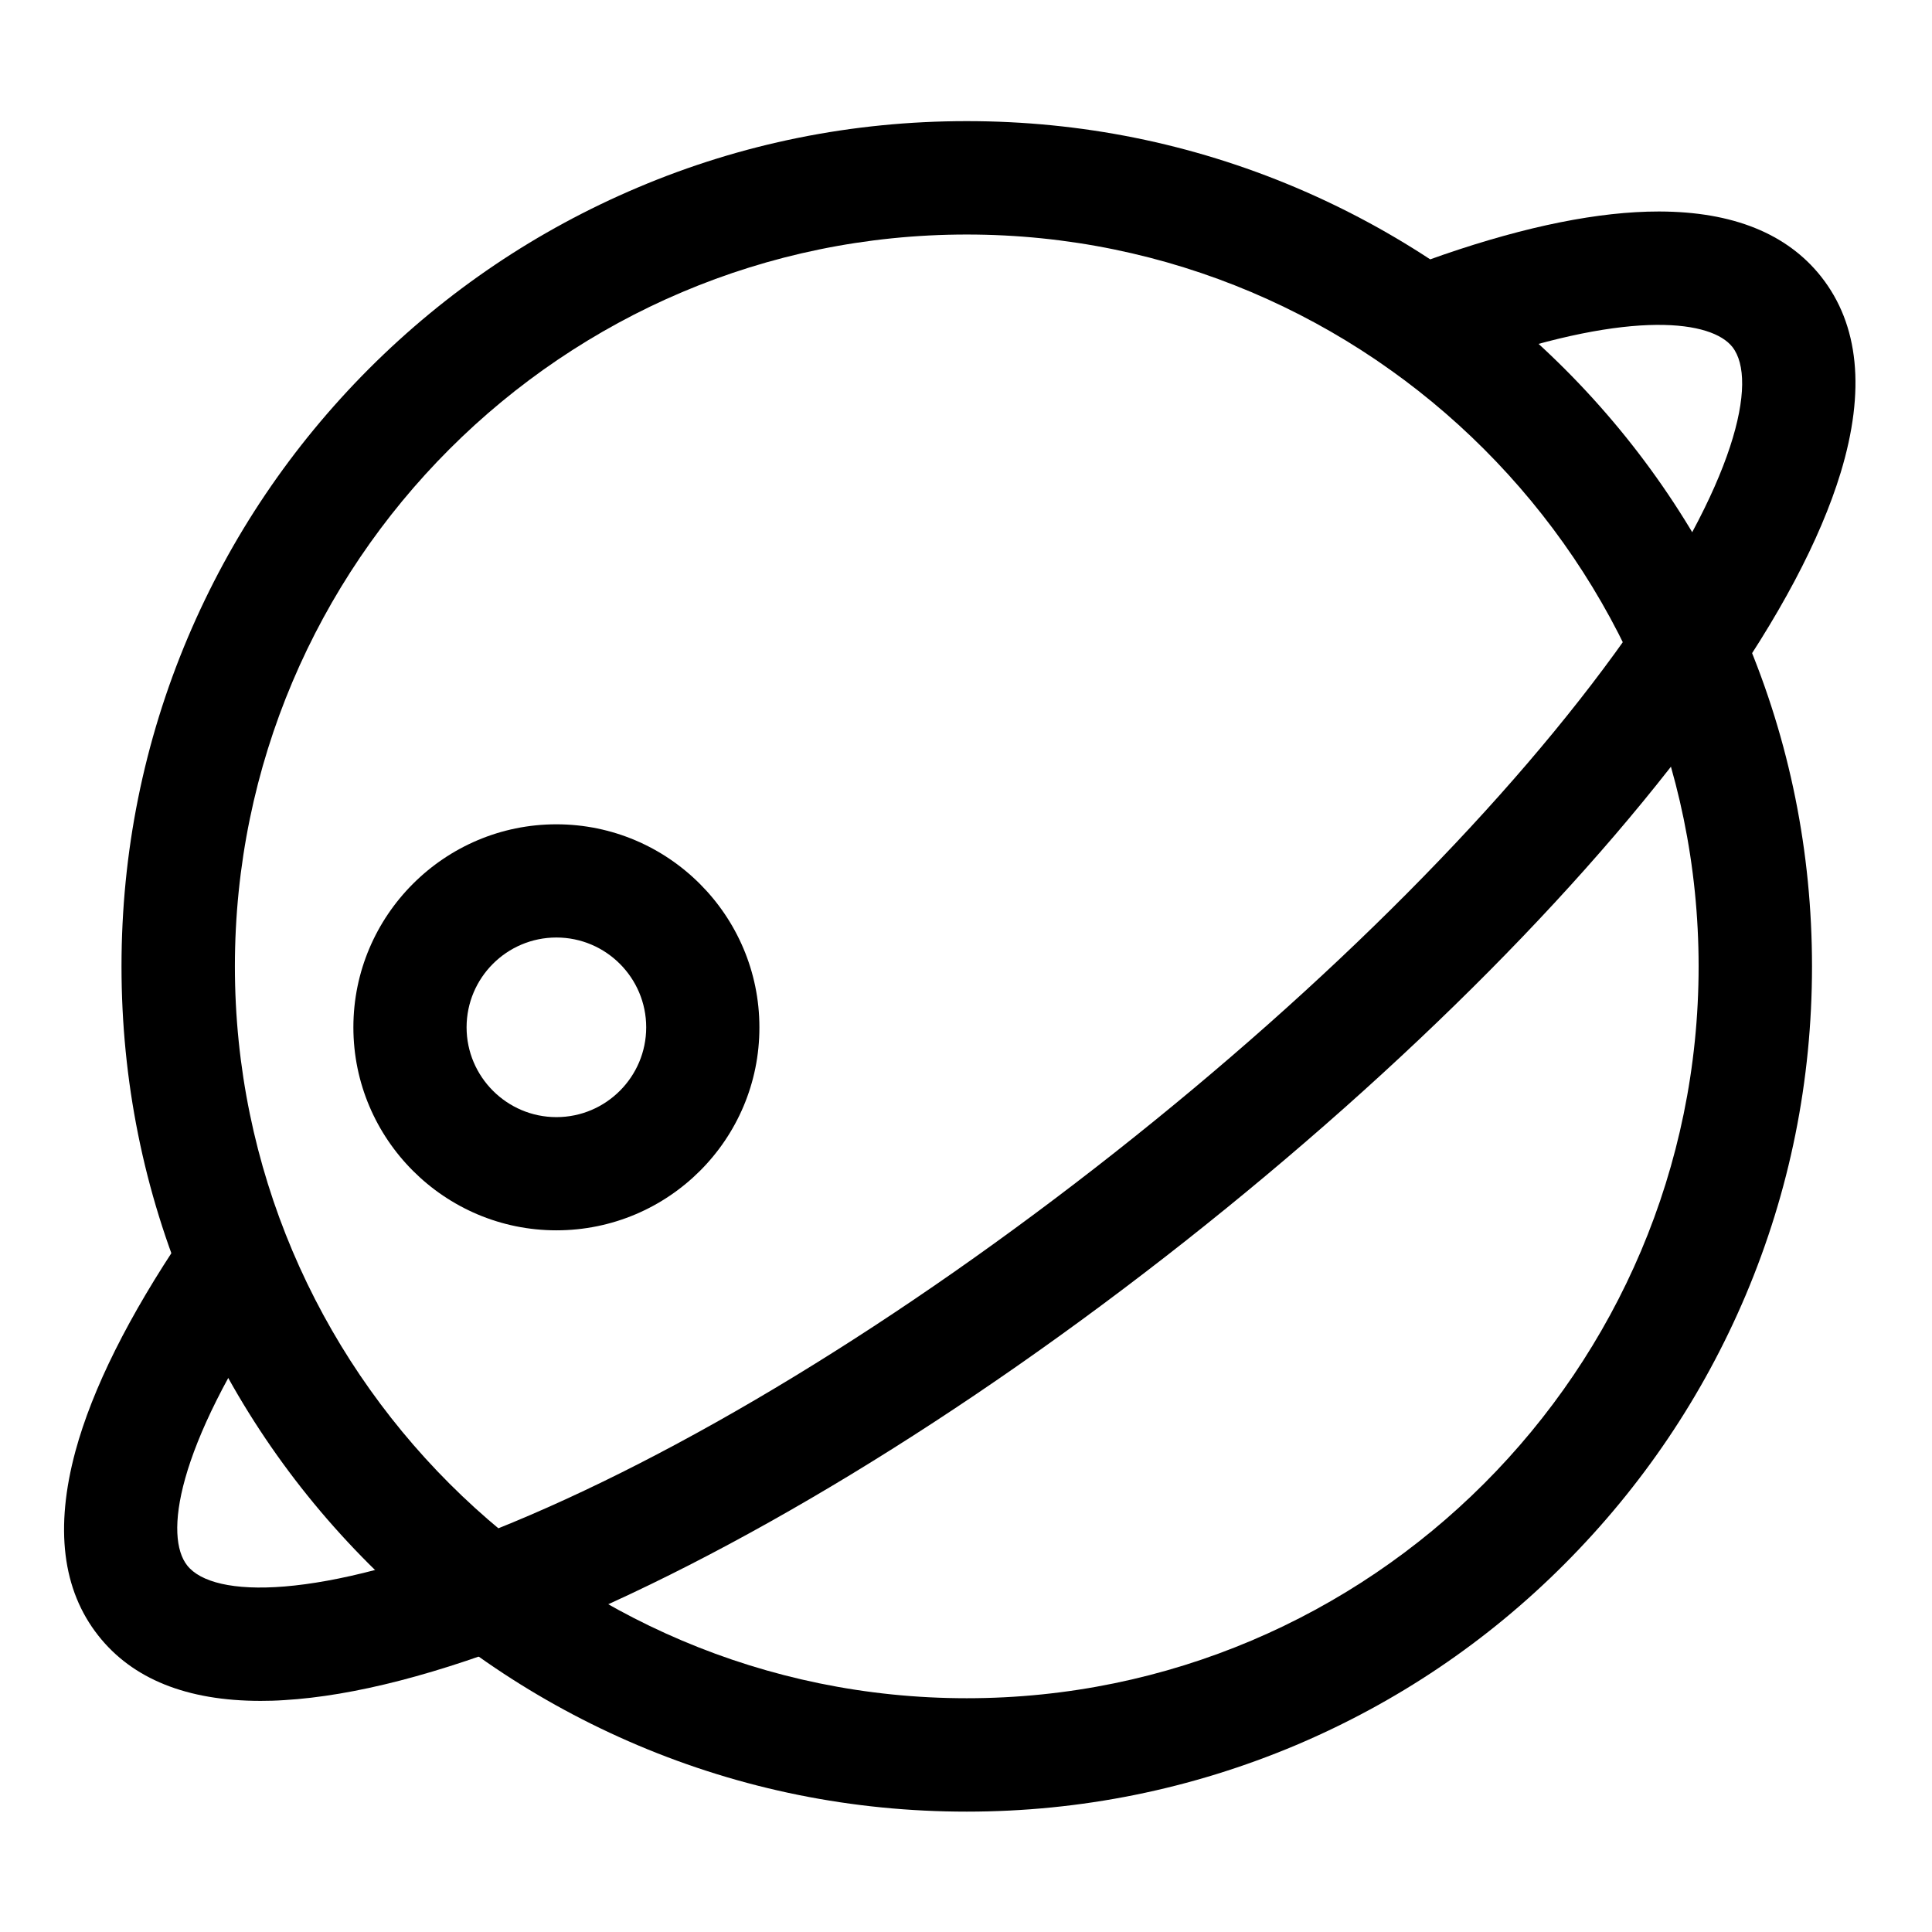
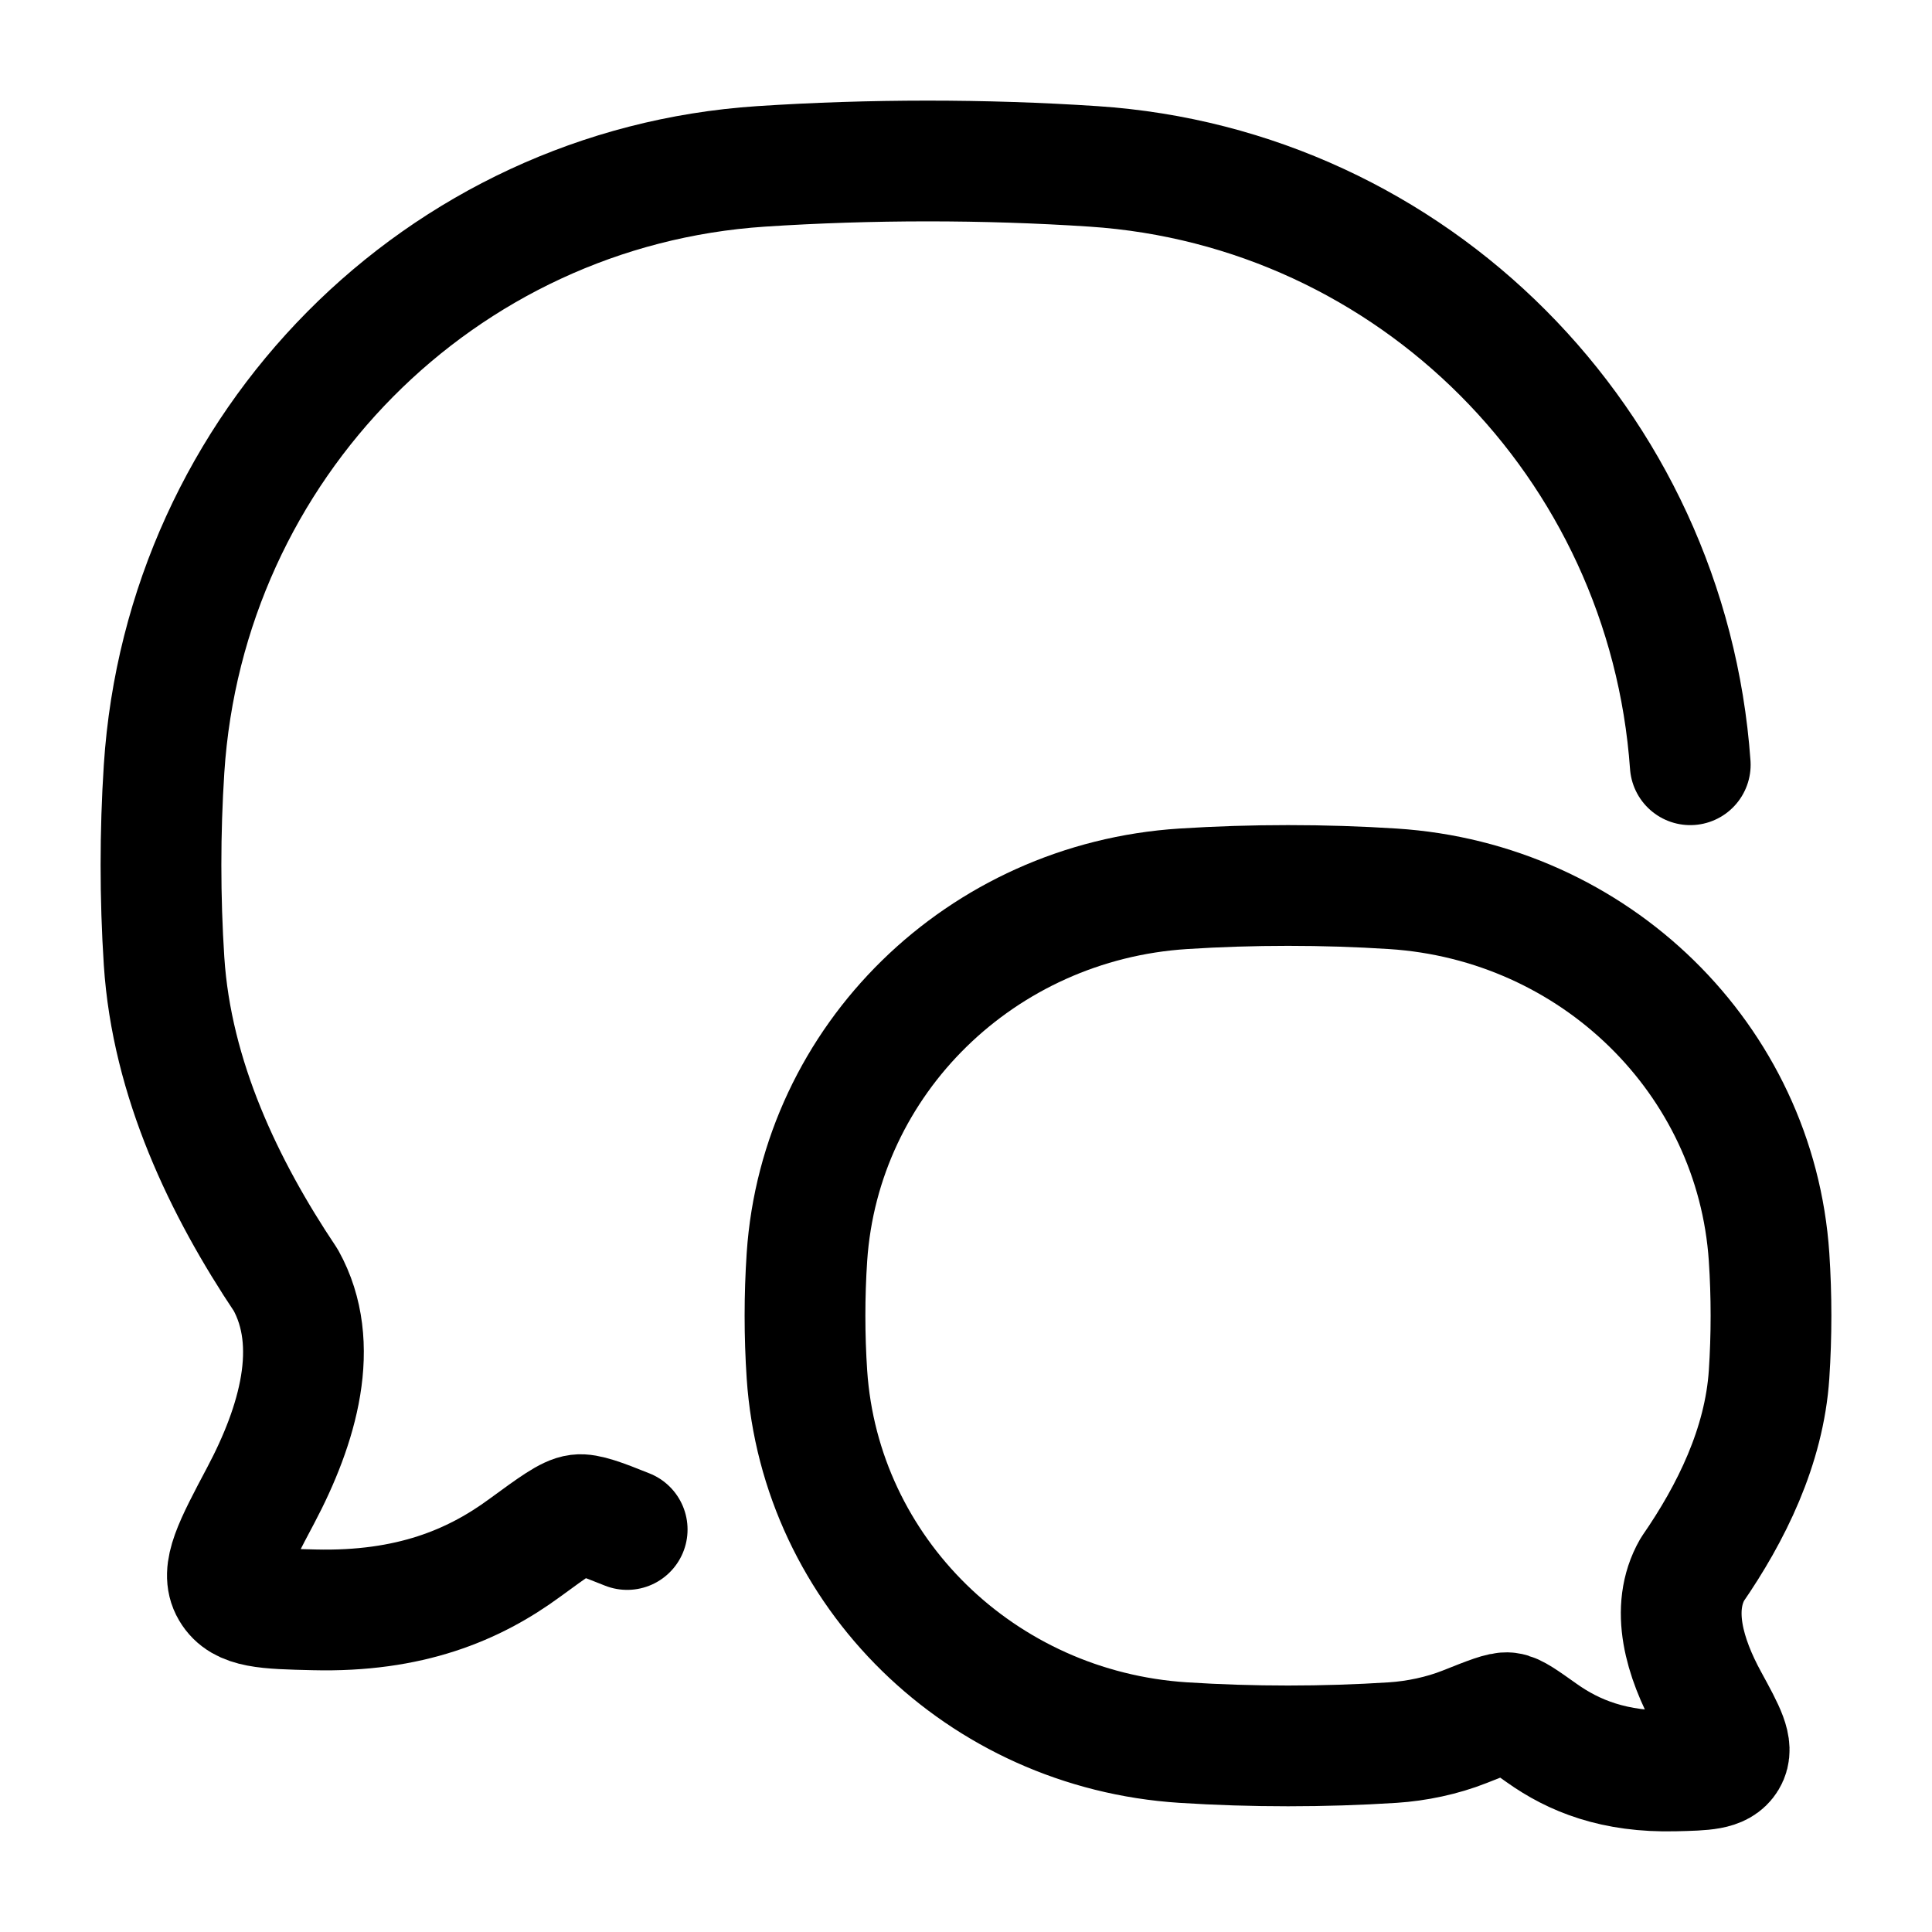
- <svg xmlns="http://www.w3.org/2000/svg" t="1742953378763" viewBox="0 0 1024 1024" version="1.1" p-id="4560">
-   <path d="M512.4 960.2c-60.5 0-119.1-11.8-174.4-35.2-53.3-22.6-101.2-54.9-142.4-96-41.1-41.1-73.4-89-96-142.4-23.4-55.2-35.2-113.9-35.2-174.4s11.8-119.1 35.2-174.4c22.6-53.3 54.9-101.2 96-142.4 41.1-41.1 89-73.4 142.4-96C393.2 76 451.9 64.2 512.4 64.2S631.5 76 686.8 99.4c53.3 22.6 101.2 54.9 142.4 96 41.1 41.1 73.4 89 96 142.4 23.4 55.2 35.2 113.9 35.2 174.4s-11.8 119.1-35.2 174.4c-22.6 53.3-54.9 101.2-96 142.4s-89 73.4-142.4 96c-55.3 23.3-114 35.2-174.4 35.2z m0-835.9c-213.9 0-387.9 174-387.9 387.9s174 387.9 387.9 387.9 387.9-174 387.9-387.9-174-387.9-387.9-387.9z" p-id="4561" />
-   <path d="M138.1 901.5c-39 0-67.9-11.6-86-34.6C33 842.7 29 809.8 40 769.1c9-33.1 28.2-71.5 57-114.2 9.3-13.7 27.9-17.4 41.6-8.1 13.7 9.3 17.4 27.9 8.1 41.6-54.1 80.2-59.4 126.2-47.5 141.3 13.8 17.6 69.7 18.5 163.3-19 98.2-39.3 214.8-110.3 328.3-199.8 113.5-89.5 209.7-186.3 270.8-272.6 58.3-82.3 70.4-136.8 56.6-154.4-10.9-13.8-52.3-20-133.3 7.8-6.6 2.3-13.5 4.8-20.4 7.4-15.5 5.9-32.8-1.8-38.8-17.3S727.5 149 743 143c7.5-2.9 15.1-5.6 22.3-8.1 44-15.1 82.3-22.8 113.8-22.8h0.5c38.8 0.1 67.6 11.7 85.7 34.6 20 25.4 23.5 60.3 10.3 103.8-10.8 35.5-32.6 76.7-65 122.4C846.2 463.8 745.8 565 628 658c-117.9 93-239.8 167-343.2 208.4-52 20.8-97.2 32.5-134.2 34.7-4.3 0.3-8.4 0.4-12.5 0.4z" p-id="4562" />
-   <path d="M294.9 652.1c-59.3 0-107.6-48.3-107.6-107.6s48.3-107.6 107.6-107.6 107.6 48.3 107.6 107.6c0.1 59.4-48.2 107.6-107.6 107.6z m0-155.2c-26.3 0-47.6 21.4-47.6 47.6s21.4 47.6 47.6 47.6c26.3 0 47.6-21.4 47.6-47.6s-21.3-47.6-47.6-47.6z" p-id="4563" />
+ <svg xmlns="http://www.w3.org/2000/svg" viewBox="0 0 24 24" fill="none">
+   <path d="M7.791 19C7.465 18.868 7.284 18.804 7.184 18.817C7.06 18.832 6.88 18.964 6.52 19.227C5.886 19.693 5.088 20.027 3.903 19.998C3.304 19.984 3.005 19.977 2.871 19.749C2.737 19.522 2.904 19.207 3.238 18.577C3.701 17.703 3.994 16.703 3.55 15.902C2.784 14.758 2.133 13.402 2.038 11.939C1.987 11.152 1.987 10.338 2.038 9.551C2.299 5.532 5.471 2.331 9.453 2.067C10.809 1.978 12.227 1.977 13.585 2.067C17.55 2.33 20.712 5.505 20.997 9.5" stroke="currentColor" stroke-width="1.5" stroke-linecap="round" stroke-linejoin="round" />
+   <path d="M14.698 21.647C12.188 21.486 10.189 19.53 10.024 17.074C9.992 16.593 9.992 16.095 10.024 15.615C10.189 13.159 12.188 11.202 14.698 11.041C15.554 10.986 16.448 10.986 17.302 11.041C19.812 11.202 21.811 13.159 21.976 15.615C22.008 16.095 22.008 16.593 21.976 17.074C21.916 17.968 21.506 18.797 21.023 19.496C20.743 19.985 20.928 20.596 21.22 21.13C21.43 21.515 21.536 21.708 21.451 21.847C21.367 21.986 21.178 21.99 20.8 21.999C20.054 22.017 19.55 21.812 19.151 21.528C18.924 21.367 18.811 21.286 18.733 21.277C18.655 21.267 18.501 21.329 18.194 21.451C17.917 21.561 17.597 21.628 17.302 21.647C16.448 21.702 15.554 21.702 14.698 21.647Z" stroke="currentColor" stroke-width="1.5" stroke-linejoin="round" />
</svg>
